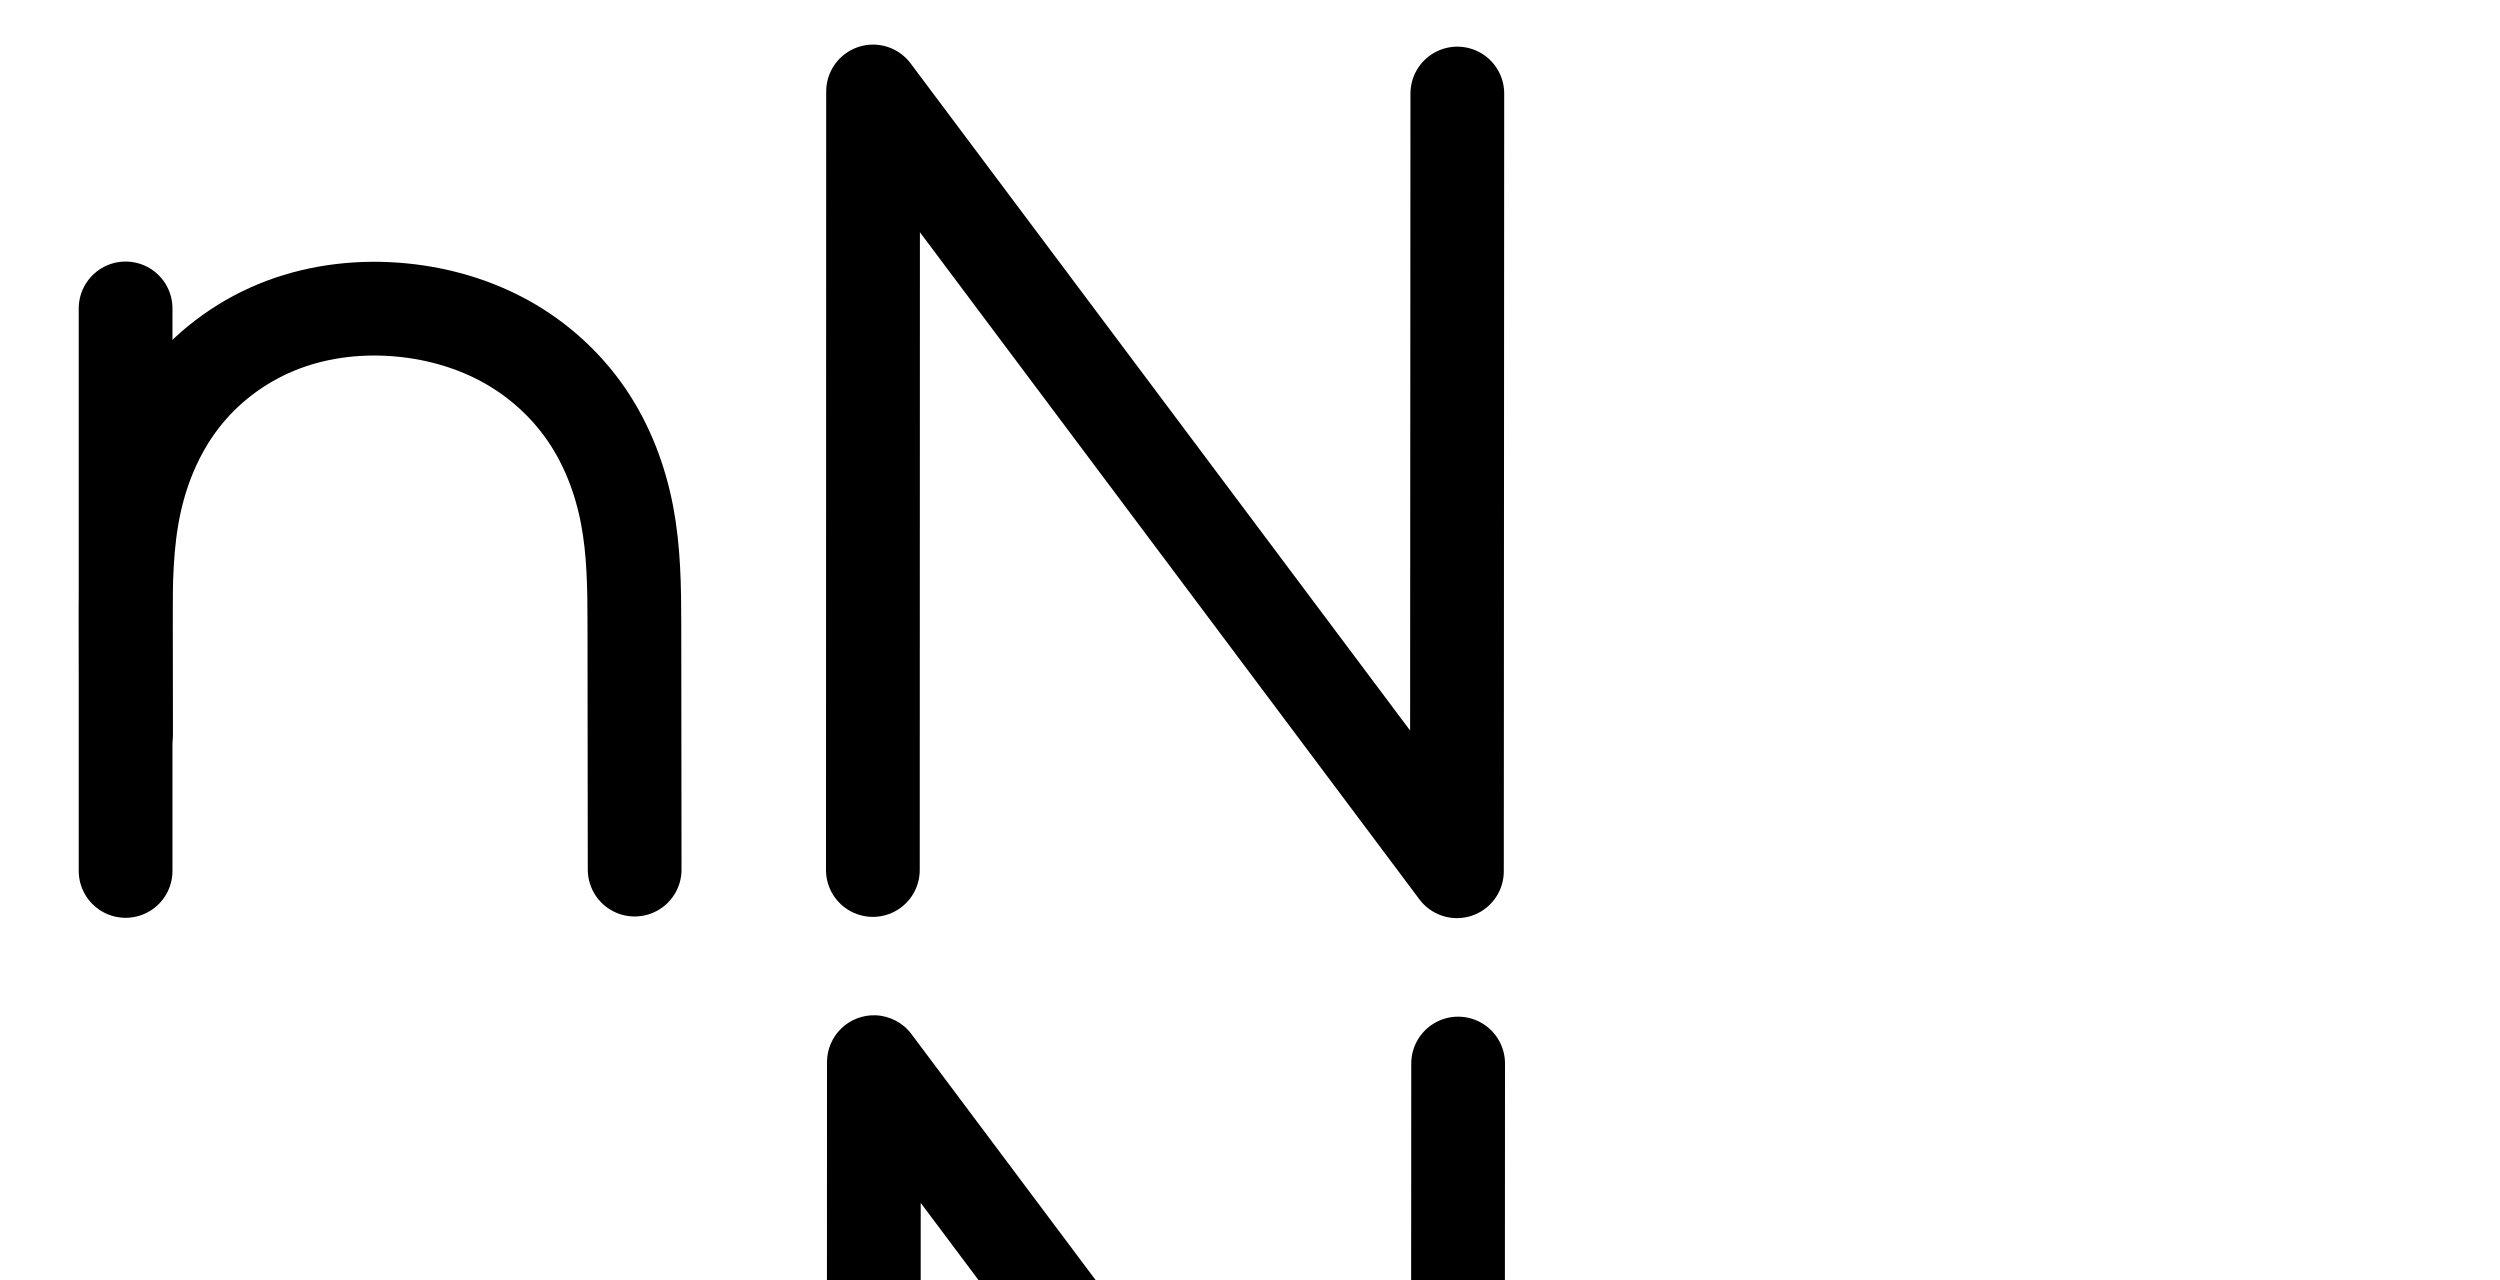
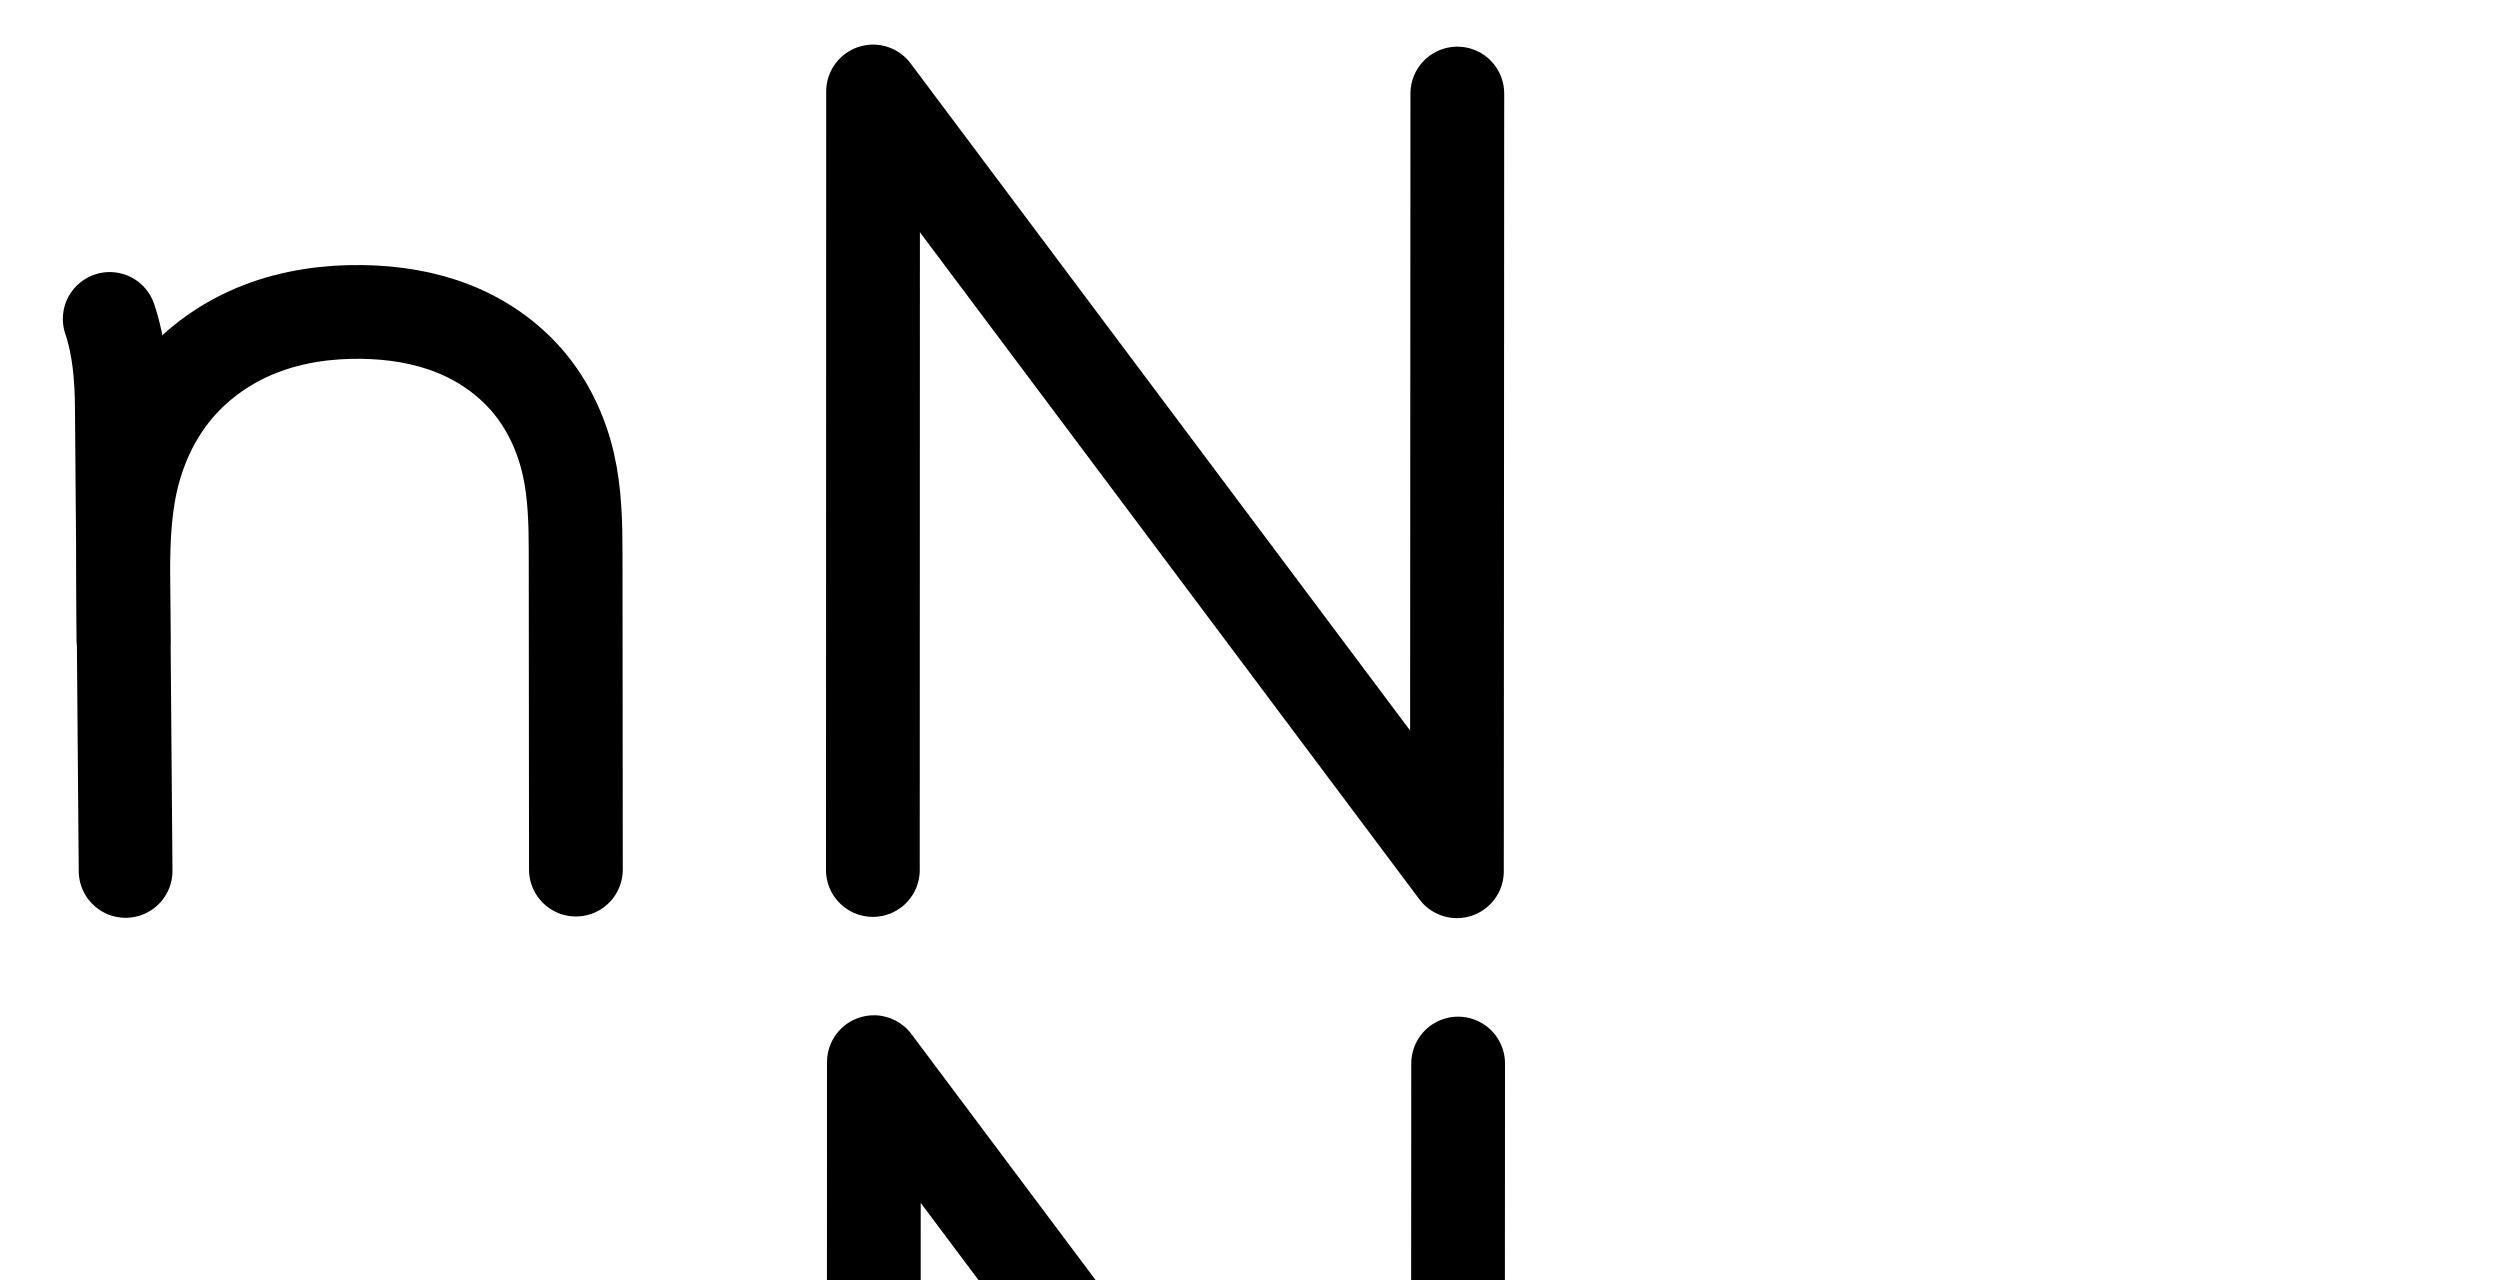
<svg xmlns="http://www.w3.org/2000/svg" version="1.1" id="svg2992" height="2048" width="4000">
  <defs id="defs5498">
    </defs>
  <g transform="translate(5944.954,1347.694)" id="layer1">
    <g id="layer1-6" transform="translate(-14814.53,16.04333)">
      <path style="fill:none;fill-rule:evenodd;stroke:#000000;stroke-width:150;stroke-linecap:round;stroke-linejoin:round;stroke-miterlimit:4;stroke-dasharray:none;stroke-opacity:1" d="m 10266.165,28.262 0.325,-1245.65 934.159,1247.65 0.65,-1244.35" id="path4139" />
-       <path style="fill:none;fill-rule:evenodd;stroke:#000000;stroke-width:150;stroke-linecap:round;stroke-linejoin:round;stroke-miterlimit:4;stroke-dasharray:none;stroke-opacity:1" d="m 9070.53,-870.255 0,900" id="path4271-1-7-9" />
-       <path style="fill:none;fill-rule:evenodd;stroke:#000000;stroke-width:150;stroke-linecap:round;stroke-linejoin:round;stroke-miterlimit:4;stroke-dasharray:none;stroke-opacity:1" d="m 9071.179,-189.536 -0.385,-175.885 c -0.141,-64.669 0.558,-129.867 14.256,-193.069 13.698,-63.201 40.513,-124.003 81.431,-174.08 40.919,-50.077 95.428,-88.806 155.947,-111.597 60.52,-22.791 126.507,-29.829 190.866,-23.504 58.003,5.701 115.154,22.246 166.113,50.531 50.959,28.285 95.353,68.382 128.323,116.443 32.97,48.061 54.194,103.662 65.138,160.908 10.943,57.246 11.651,115.89 11.716,174.173 l 0.434,393.236" id="path4275-2-8-1" />
-       <path style="color:#000000;font-style:normal;font-variant:normal;font-weight:normal;font-stretch:normal;font-size:medium;line-height:normal;font-family:sans-serif;text-indent:0;text-align:start;text-decoration:none;text-decoration-line:none;text-decoration-style:solid;text-decoration-color:#000000;letter-spacing:normal;word-spacing:normal;text-transform:none;direction:ltr;block-progression:tb;writing-mode:lr-tb;baseline-shift:baseline;text-anchor:start;white-space:normal;clip-rule:nonzero;display:inline;overflow:visible;visibility:visible;opacity:1;isolation:auto;mix-blend-mode:normal;color-interpolation:sRGB;color-interpolation-filters:linearRGB;solid-color:#000000;solid-opacity:1;fill:#000000;fill-opacity:1;fill-rule:evenodd;stroke:none;stroke-width:150;stroke-linecap:round;stroke-linejoin:round;stroke-miterlimit:4;stroke-dasharray:none;stroke-dashoffset:0;stroke-opacity:1;color-rendering:auto;image-rendering:auto;shape-rendering:auto;text-rendering:auto;enable-background:accumulate" d="M -1289.109 433.256 A 75.007 75.007 0 0 0 -1362.978 509.316 L -1362.978 1409.316 A 75.007 75.007 0 1 0 -1212.978 1409.316 L -1212.978 1200.4 A 75.007 75.007 0 0 0 -1212.33 1189.871 L -1212.715 1013.986 C -1212.855 949.969 -1211.708 890.249 -1200.16 836.967 C -1188.645 783.836 -1166.205 733.932 -1133.949 694.457 C -1101.691 654.98 -1057.843 623.743 -1009.648 605.594 C -961.19 587.345 -906.553 581.234 -852.551 586.541 C -803.833 591.329 -756.504 605.248 -715.498 628.008 C -674.676 650.666 -638.835 683.091 -612.623 721.301 C -586.423 759.493 -568.573 805.389 -559.307 853.865 C -550.025 902.419 -548.987 956.306 -548.924 1014.037 L -548.49 1407.273 A 75.007 75.007 0 1 0 -398.49 1407.107 L -398.924 1013.873 C -398.989 955.039 -399.37 891.64 -411.975 825.701 C -424.594 759.685 -449.192 694.377 -488.932 636.447 C -528.66 578.535 -581.607 530.767 -642.703 496.855 C -703.616 463.046 -770.591 443.873 -837.879 437.26 C -856.558 435.424 -875.4 434.546 -894.291 434.688 C -950.965 435.112 -1008.077 444.717 -1062.512 465.217 C -1118.375 486.254 -1169.713 518.351 -1212.978 559.533 L -1212.978 509.316 A 75.007 75.007 0 0 0 -1289.109 433.256 z " transform="translate(8869.576,-1363.737)" id="path4271-1-7-9-9" />
+       <path style="fill:none;fill-rule:evenodd;stroke:#000000;stroke-width:150;stroke-linecap:round;stroke-linejoin:round;stroke-miterlimit:4;stroke-dasharray:none;stroke-opacity:1" d="m 9045.135,-853.429 c 15.434,45.799 19.003,94.648 19.395,142.976 l 6,740.198" id="path4271-1-7-9" />
+       <path style="fill:none;fill-rule:evenodd;stroke:#000000;stroke-width:150;stroke-linecap:round;stroke-linejoin:round;stroke-miterlimit:4;stroke-dasharray:none;stroke-opacity:1" d="m 9067.179,-339.536 -0.385,-87.885 c -0.243,-55.637 0.334,-111.771 12.556,-166.05 12.222,-54.279 36.146,-106.244 71.983,-148.803 35.837,-42.559 83.011,-75.191 134.889,-95.297 51.878,-20.106 108.023,-27.951 163.653,-27.04 49.242,0.806 98.712,8.486 144.526,26.555 45.814,18.069 87.606,46.78 119.546,84.267 31.94,37.486 53.489,83.301 64.644,131.269 11.155,47.969 11.95,97.658 11.993,146.906 l 0.434,503.236" id="path4275-2-8-1" />
      <path style="color:#000000;font-style:normal;font-variant:normal;font-weight:normal;font-stretch:normal;font-size:medium;line-height:normal;font-family:sans-serif;text-indent:0;text-align:start;text-decoration:none;text-decoration-line:none;text-decoration-style:solid;text-decoration-color:#000000;letter-spacing:normal;word-spacing:normal;text-transform:none;direction:ltr;block-progression:tb;writing-mode:lr-tb;baseline-shift:baseline;text-anchor:start;white-space:normal;clip-rule:nonzero;display:inline;overflow:visible;visibility:visible;opacity:1;isolation:auto;mix-blend-mode:normal;color-interpolation:sRGB;color-interpolation-filters:linearRGB;solid-color:#000000;solid-opacity:1;fill:#000000;fill-opacity:1;fill-rule:evenodd;stroke:none;stroke-width:150;stroke-linecap:round;stroke-linejoin:round;stroke-miterlimit:4;stroke-dasharray:none;stroke-dashoffset:0;stroke-opacity:1;color-rendering:auto;image-rendering:auto;shape-rendering:auto;text-rendering:auto;enable-background:accumulate" d="m 10269.869,260.711 a 75.007,75.007 0 0 0 -77.092,74.936 l -0.326,1245.65 a 75.007,75.007 0 1 0 150,0.039 l 0.268,-1020.441 799.181,1067.373 a 75.007,75.007 0 0 0 135.036,-44.912 l 0.65,-1244.35 a 75.007,75.007 0 1 0 -150,-0.078 l -0.533,1019.24 -799.241,-1067.453 a 75.007,75.007 0 0 0 -57.943,-30.004 z" id="path4139-9" />
+       <path style="color:#000000;font-style:normal;font-variant:normal;font-weight:normal;font-stretch:normal;font-size:medium;line-height:normal;font-family:sans-serif;text-indent:0;text-align:start;text-decoration:none;text-decoration-line:none;text-decoration-style:solid;text-decoration-color:#000000;letter-spacing:normal;word-spacing:normal;text-transform:none;direction:ltr;block-progression:tb;writing-mode:lr-tb;baseline-shift:baseline;text-anchor:start;white-space:normal;clip-rule:nonzero;display:inline;overflow:visible;visibility:visible;opacity:1;isolation:auto;mix-blend-mode:normal;color-interpolation:sRGB;color-interpolation-filters:linearRGB;solid-color:#000000;solid-opacity:1;fill:#000000;fill-opacity:1;fill-rule:evenodd;stroke:none;stroke-width:150;stroke-linecap:round;stroke-linejoin:round;stroke-miterlimit:4;stroke-dasharray:none;stroke-dashoffset:0;stroke-opacity:1;color-rendering:auto;image-rendering:auto;shape-rendering:auto;text-rendering:auto;enable-background:accumulate" d="m -816.62,468.306 c -48.932,26.332 -89.96,74.101 -120.387,115.312 -3.266,-16.494 -8.311,-92.466 -13.954,-109.211 -10.308,-32.083 -36.747,-53.353 -70.418,-52.002 -50.443,2.024 -84.524,52.297 -67.727,99.904 11.397,33.821 15.104,74.587 15.469,119.633 l 2.252,277.893 c 0.01,1.609 0,3.259 0.012,4.859 l 0.385,87.885 c -0.015,2.793 0.127,5.586 0.424,8.363 l 2.928,361.197 c -0.233,41.826 33.789,75.761 75.614,75.422 41.825,-0.339 75.292,-34.821 74.382,-76.637 l -3.736,-461.041 c -0.165,-53.273 1.08,-102.251 10.727,-145.094 9.867,-43.824 29.13,-84.839 56.186,-116.969 27.116,-32.203 63.956,-57.912 104.623,-73.674 41.006,-15.893 87.565,-22.764 135.322,-21.982 42.269,0.692 82.817,7.365 118.236,21.334 35.07,13.831 66.721,35.845 89.977,63.139 23.176,27.2 39.965,62.14 48.68,99.615 8.745,37.605 10.001,81.498 10.043,129.982 l 0.434,503.236 c -0.555,41.836 33.226,76.038 75.065,76.002 41.84,-0.036 75.561,-34.296 74.935,-76.131 l -0.434,-503.236 c -0.043,-50.012 -0.376,-105.496 -13.941,-163.828 l 0,-0.002 c -13.595,-58.462 -39.902,-115.149 -80.607,-162.922 -40.625,-47.679 -92.559,-83.088 -149.117,-105.395 -56.209,-22.168 -96.096,-28.75 -145.46,-27.913 -78.581,1.333 -160.704,15.017 -229.911,52.26 z" transform="translate(8869.576,-1363.737)" id="path4271-1-7-9-1" />
    </g>
  </g>
</svg>
